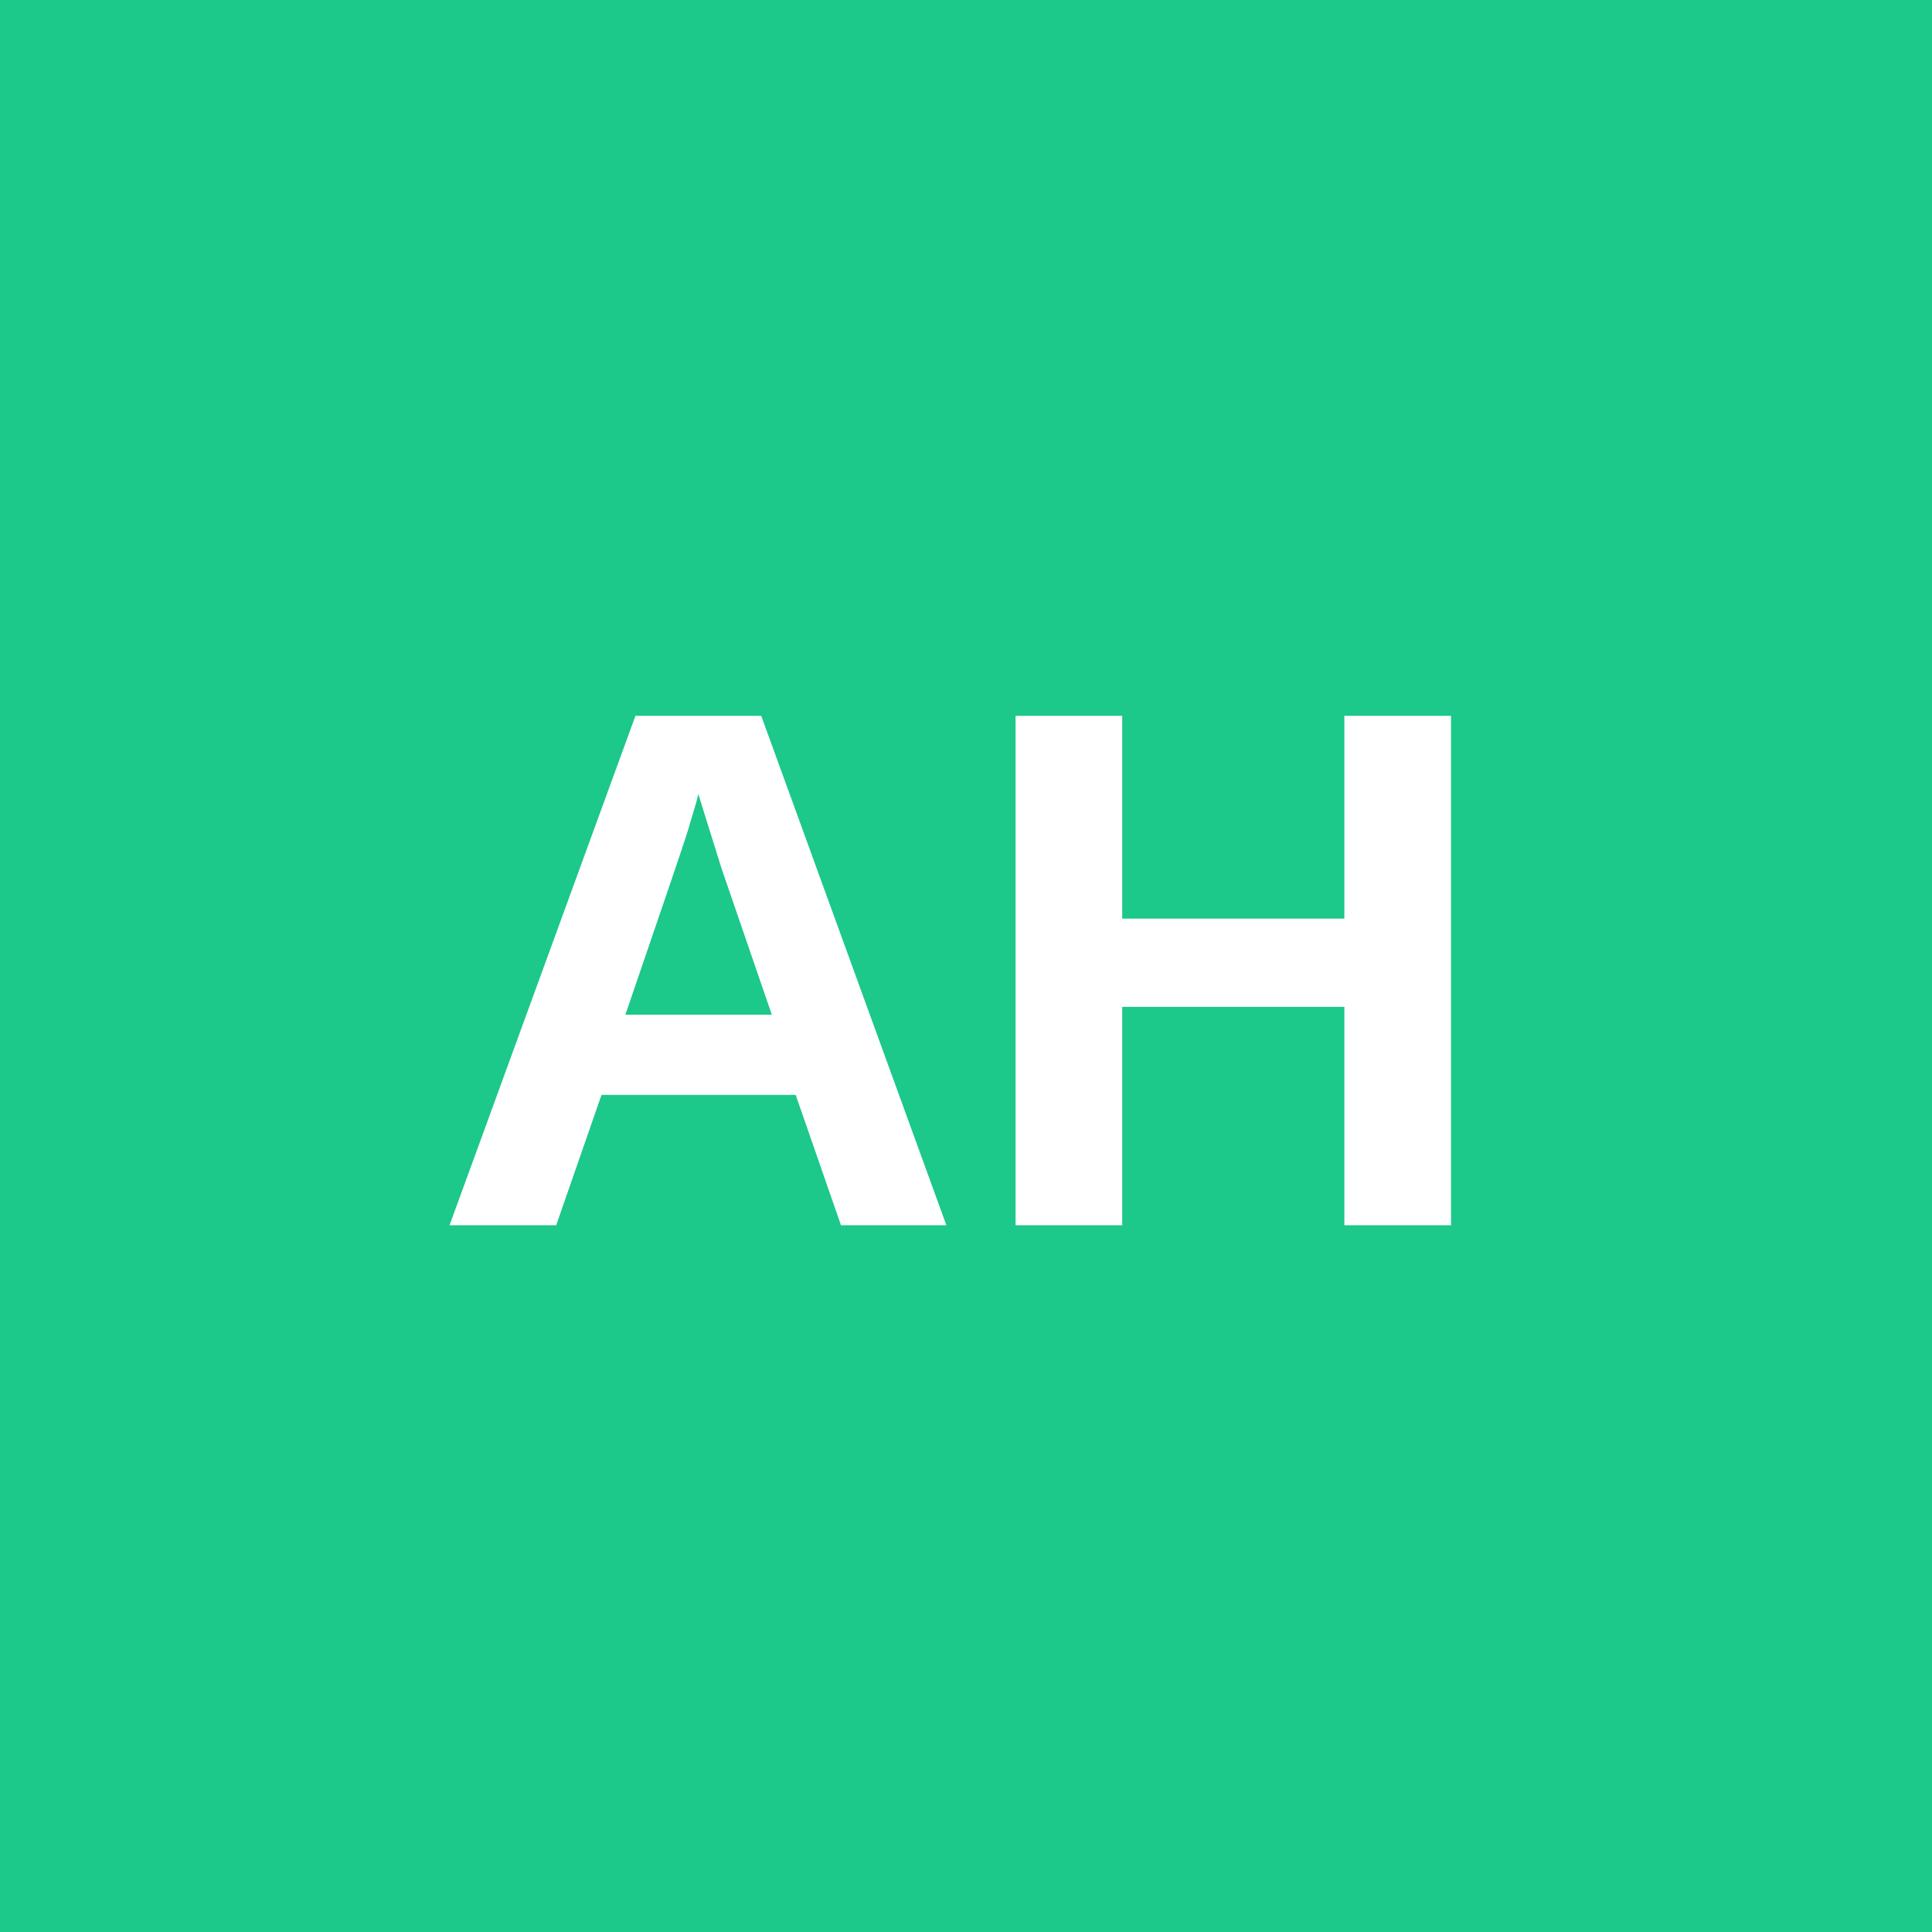
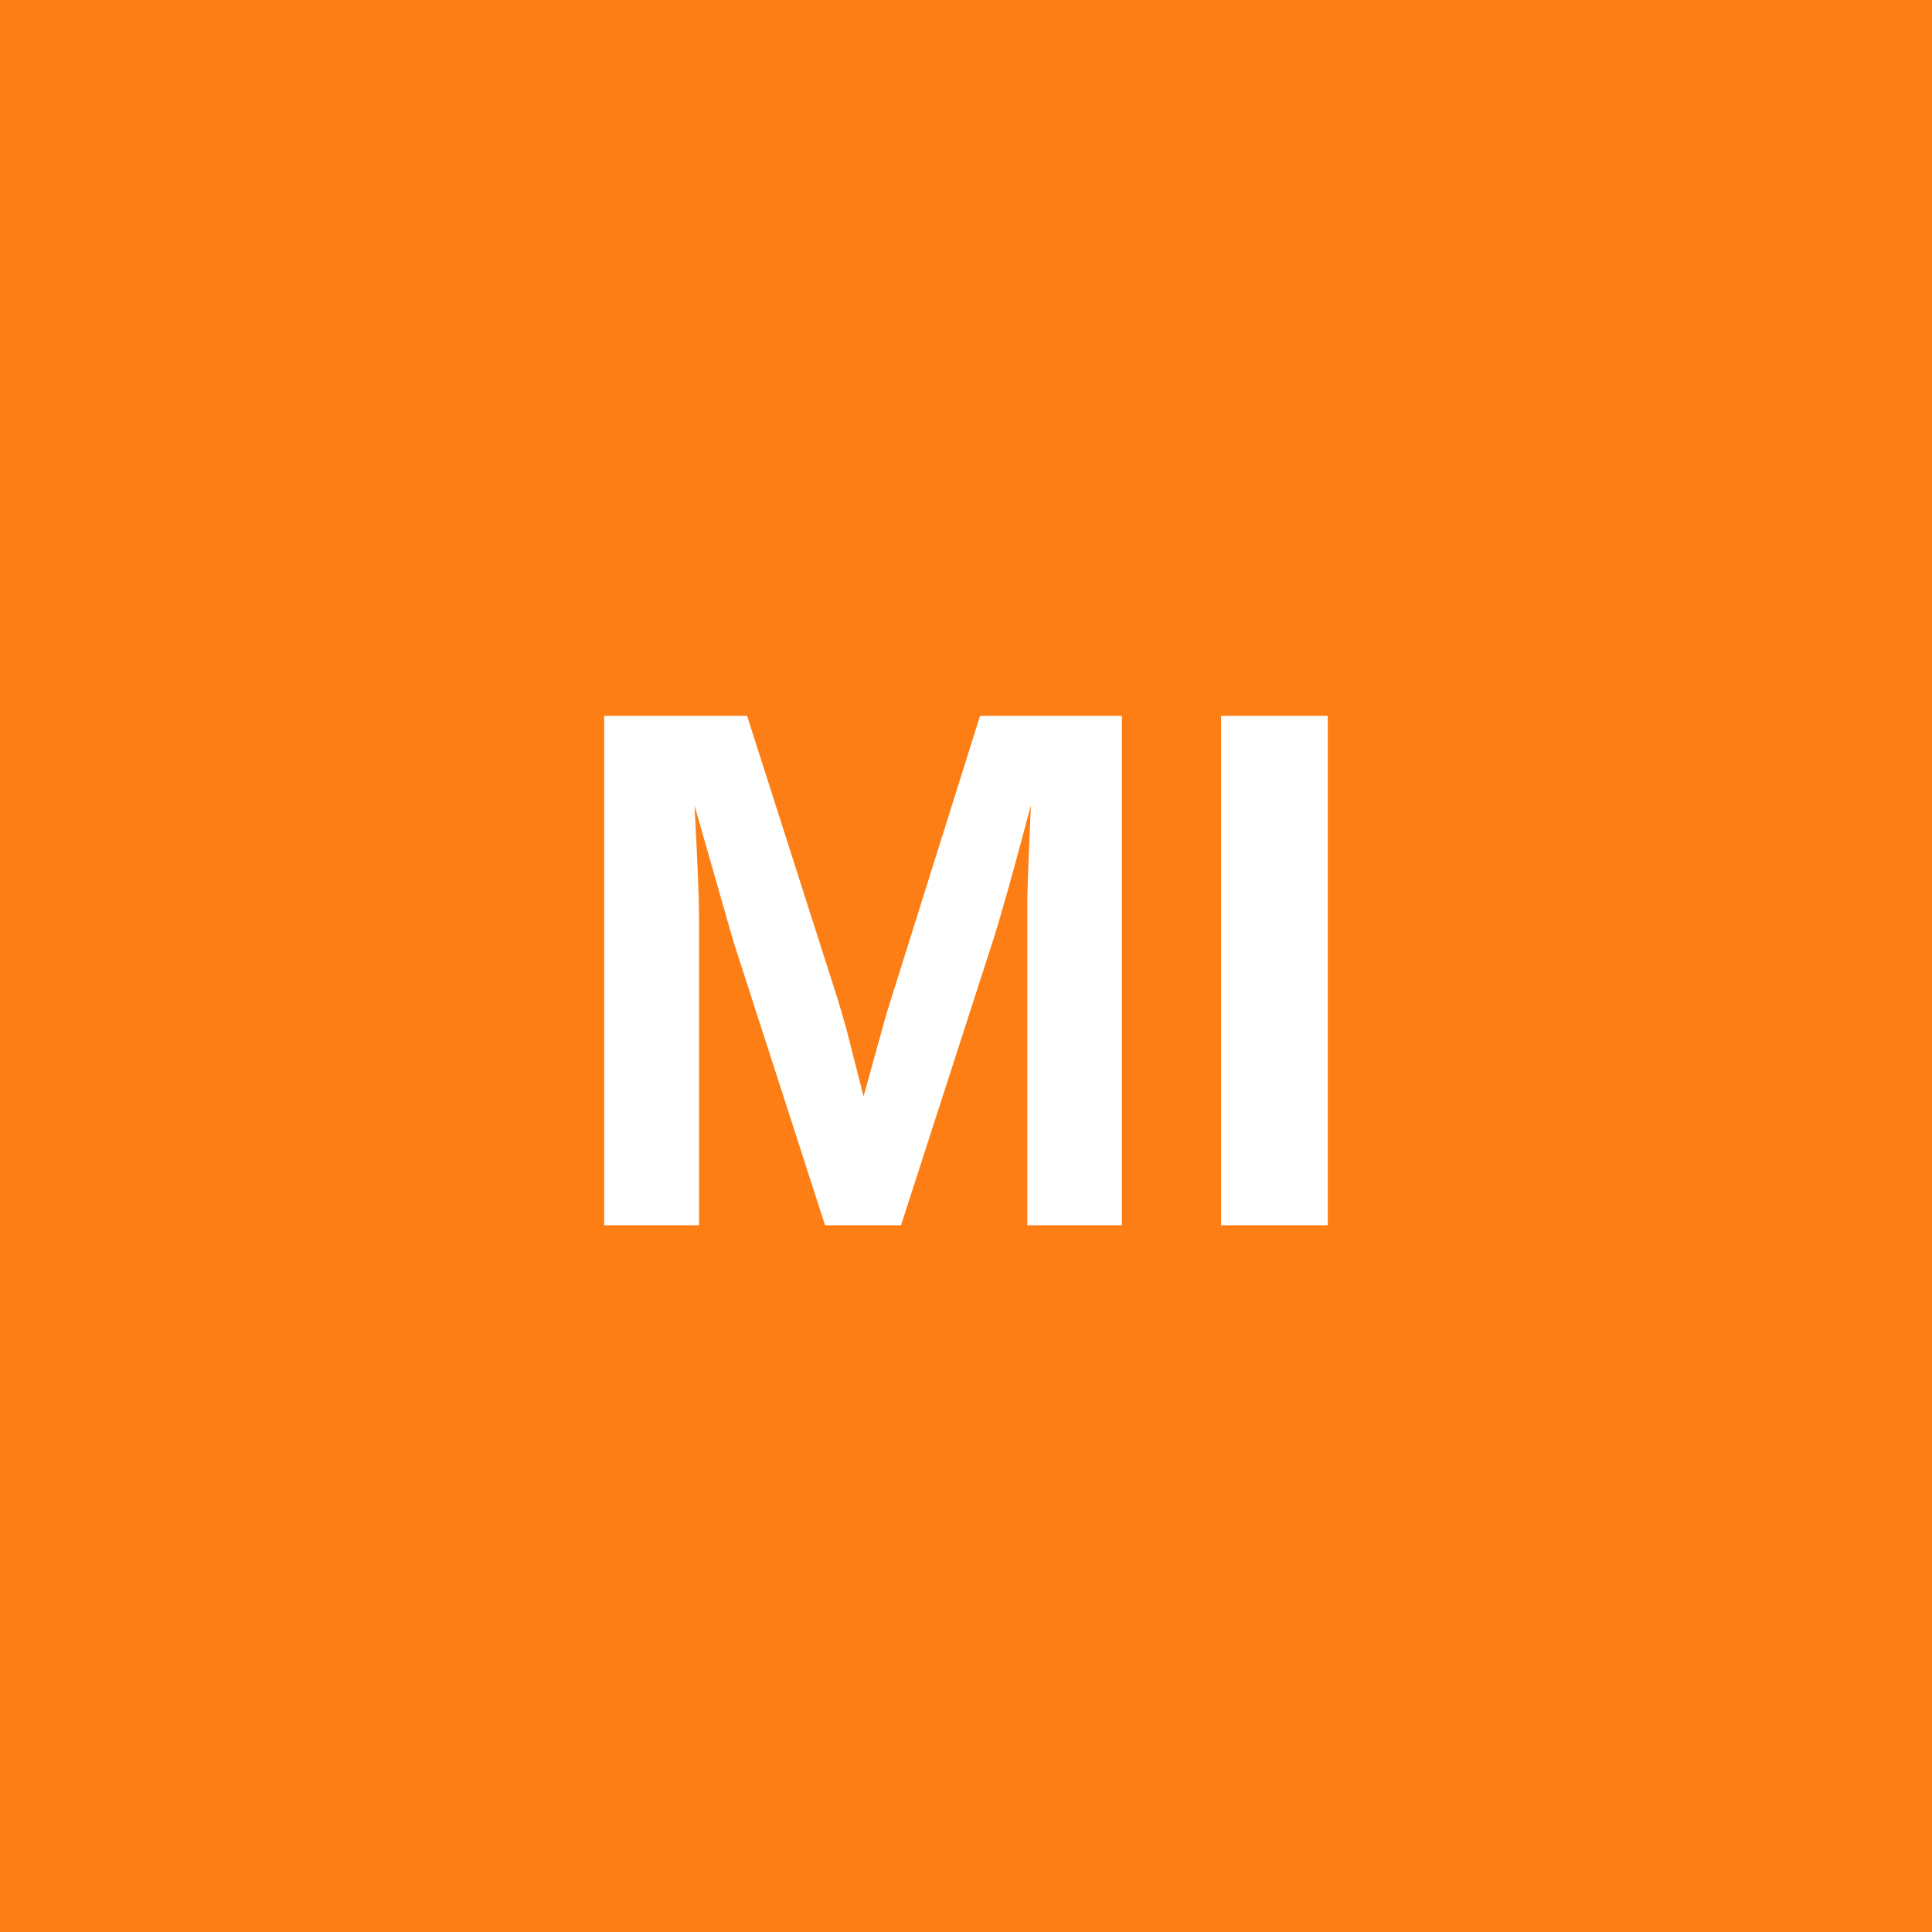
<svg xmlns="http://www.w3.org/2000/svg" viewBox="0 0 120 120" width="120" height="120">
-   <rect width="120" height="120" fill="#1cc88a" />
-   <text x="50%" y="50%" dy=".35em" text-anchor="middle" font-family="Nunito, Segoe UI, Arial, sans-serif" font-size="46" font-weight="700" fill="#ffffff">AH</text>
+   <rect width="120" height="120" fill="#fd7e14" />
+   <text x="50%" y="50%" dy=".35em" text-anchor="middle" font-family="Nunito, Segoe UI, Arial, sans-serif" font-size="46" font-weight="700" fill="#ffffff">MI</text>
</svg>
